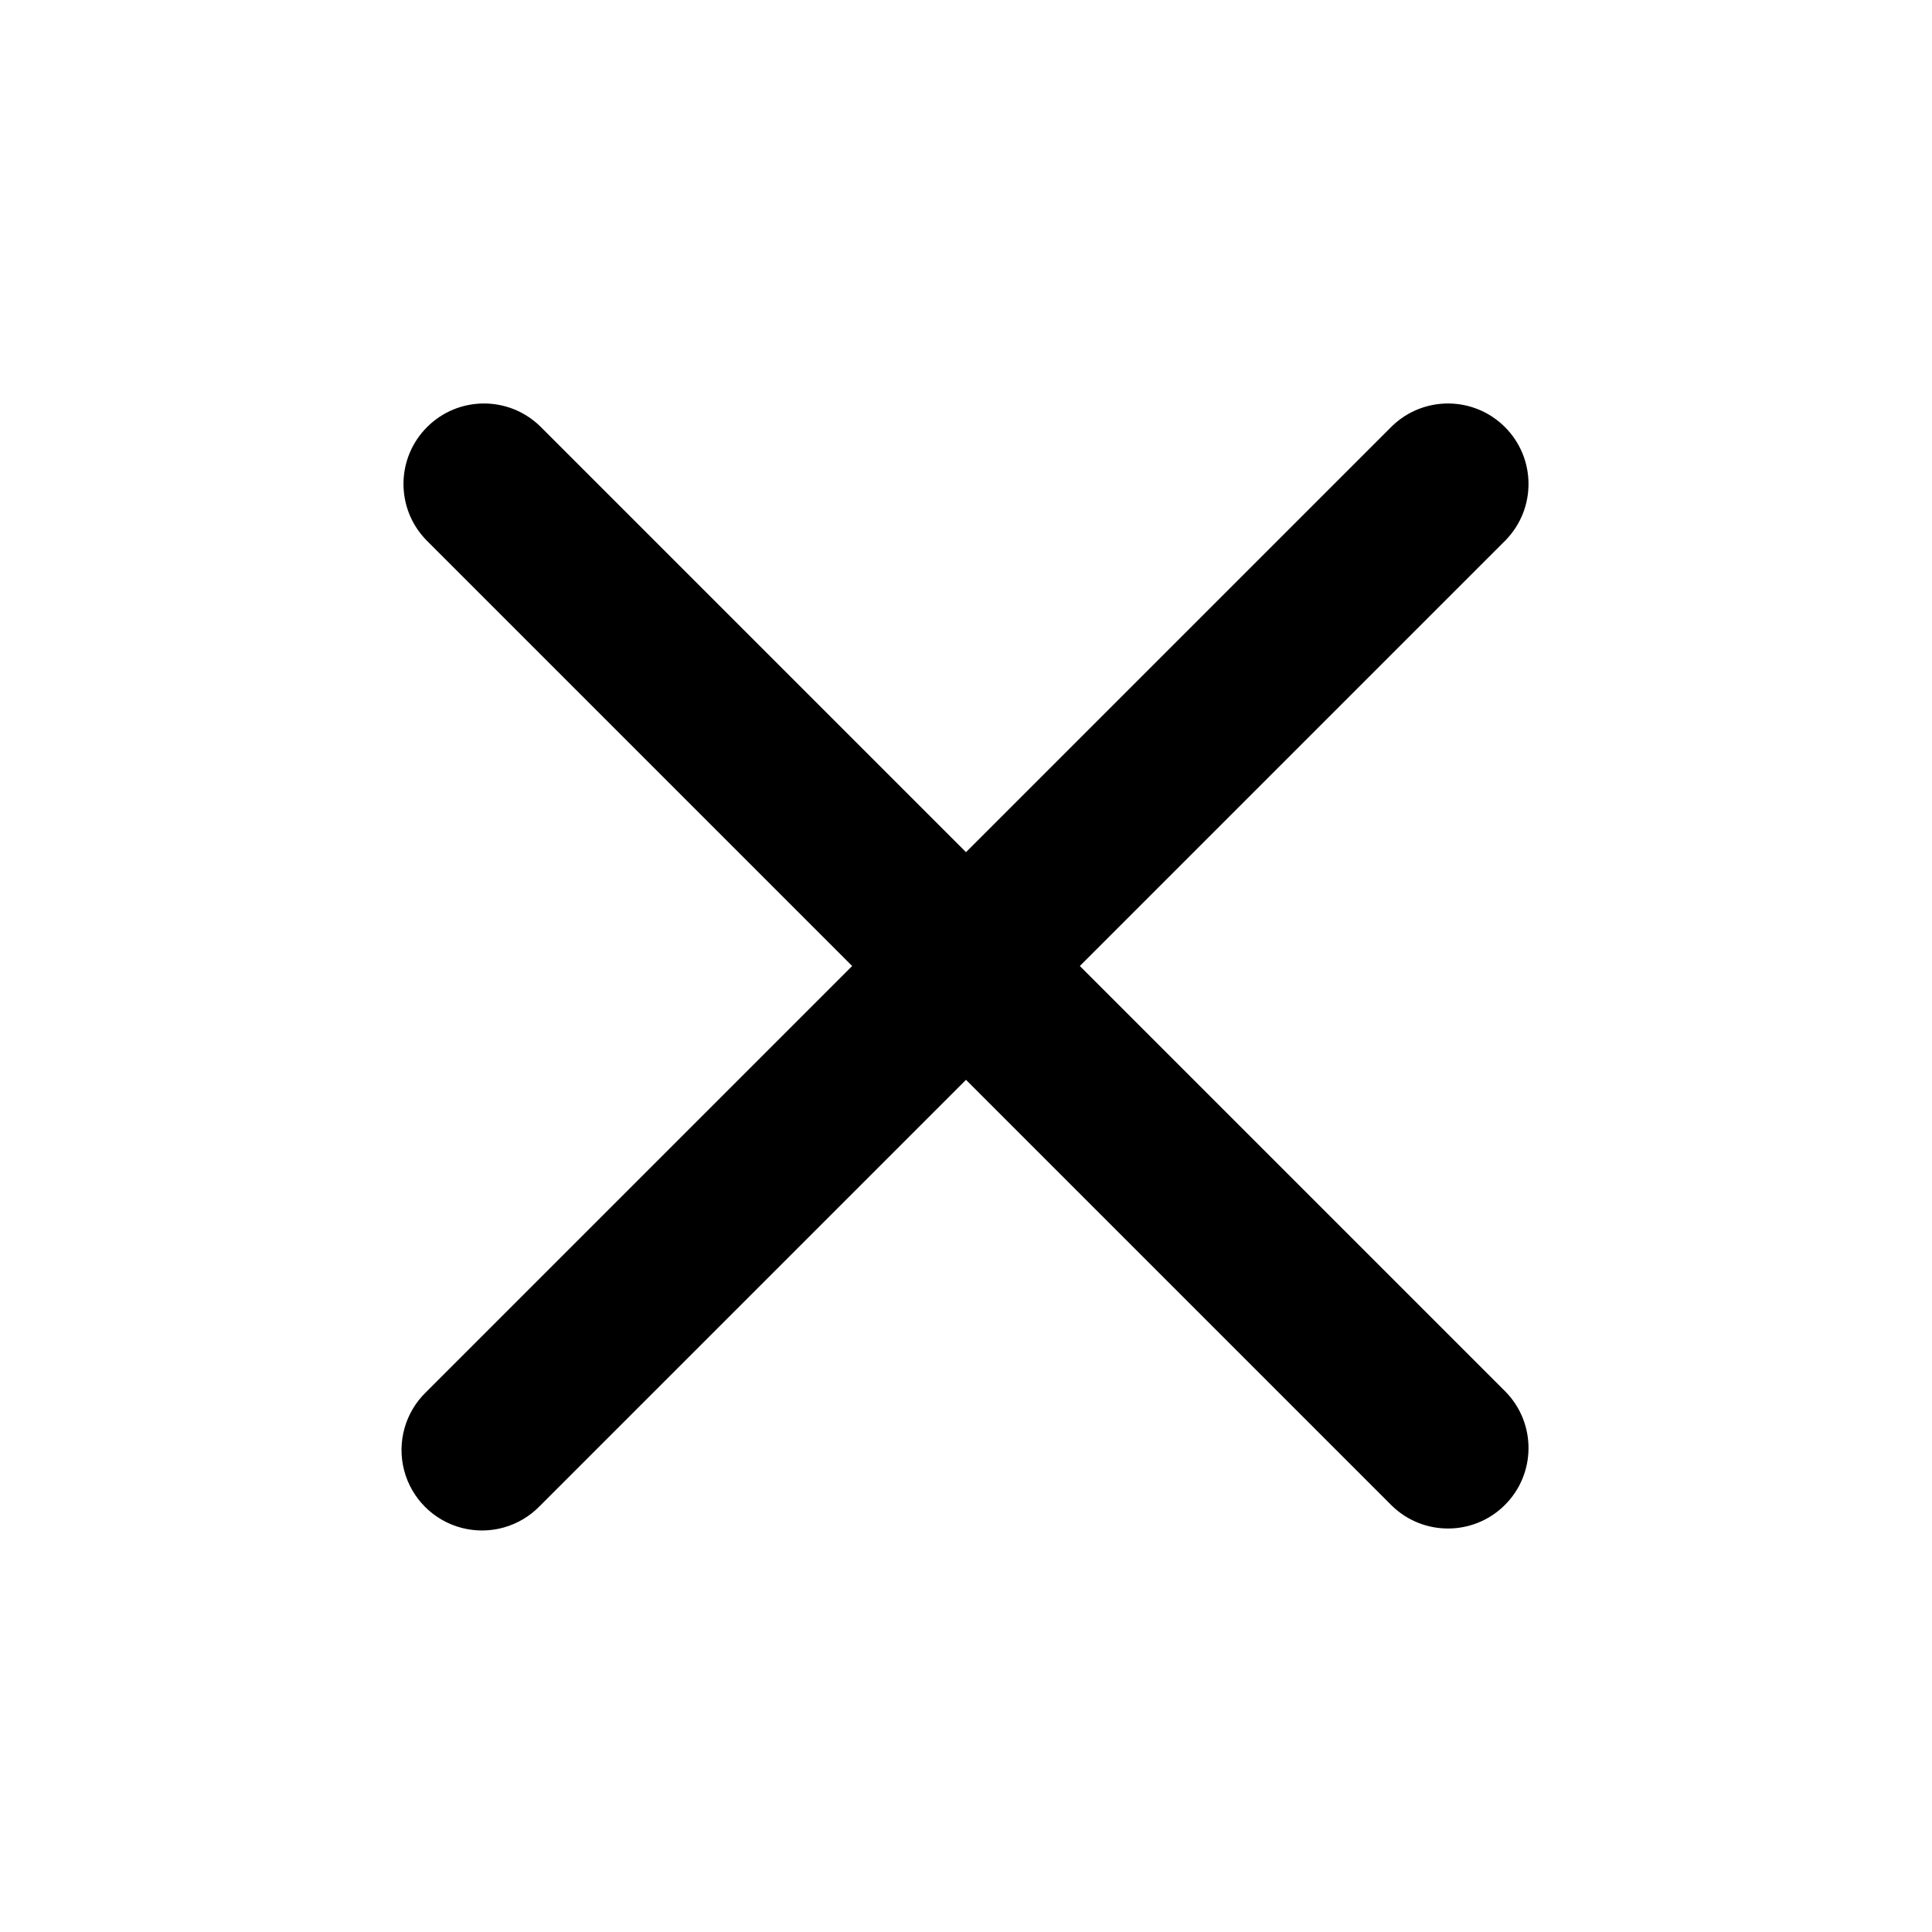
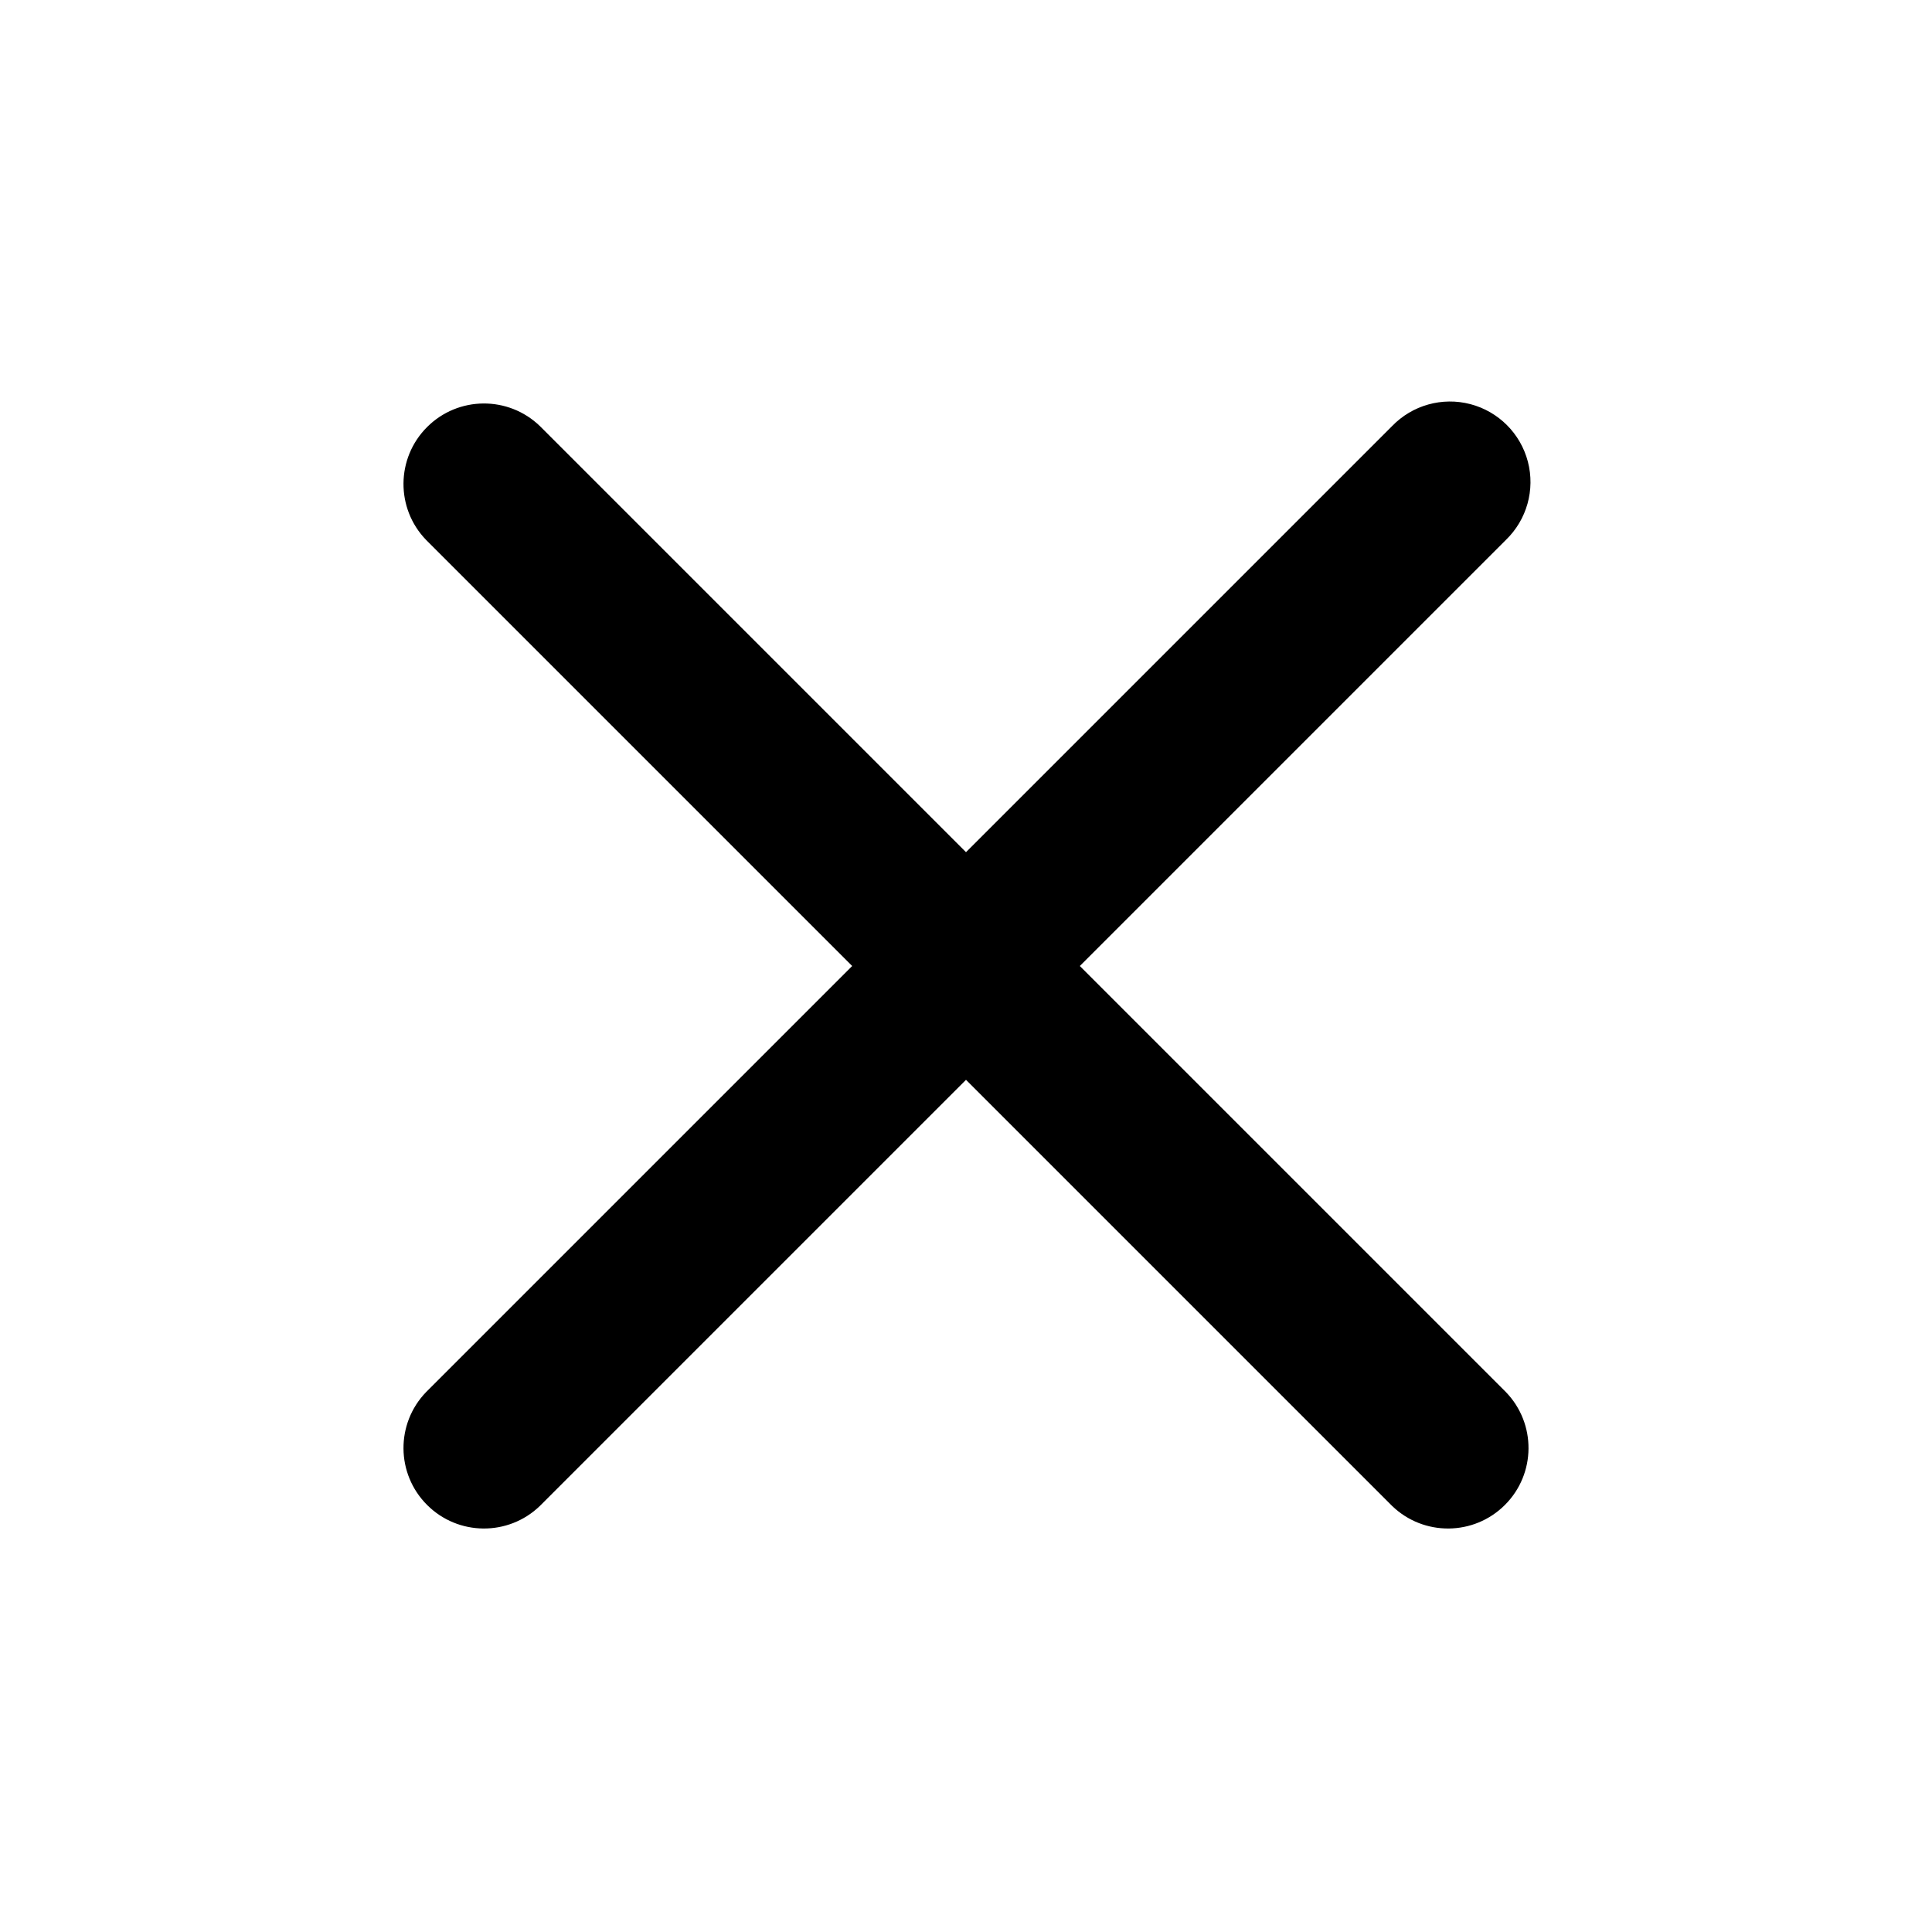
<svg viewBox="0 0 24 24">
-   <path d="M6.707 5.293a1 1 0 0 0-1.414 1.414L10.586 12l-5.293 5.293a1 1 0 1 0 1.414 1.414L12 13.414l5.293 5.293a1 1 0 0 0 1.414-1.414L13.414 12l5.293-5.293a1 1 0 0 0-1.414-1.414L12 10.586 6.707 5.293Z" />
+   <path d="M6.707 5.293 12 10.586l5.293-5.293a1 1 0 1 1 1.414 1.414L13.414 12l5.293 5.293a1 1 0 0 1-1.414 1.414L12 13.414l-5.293 5.293a1 1 0 0 1-1.414-1.414L10.586 12 5.293 6.707a1 1 0 0 1 1.414-1.414Z" />
</svg>
